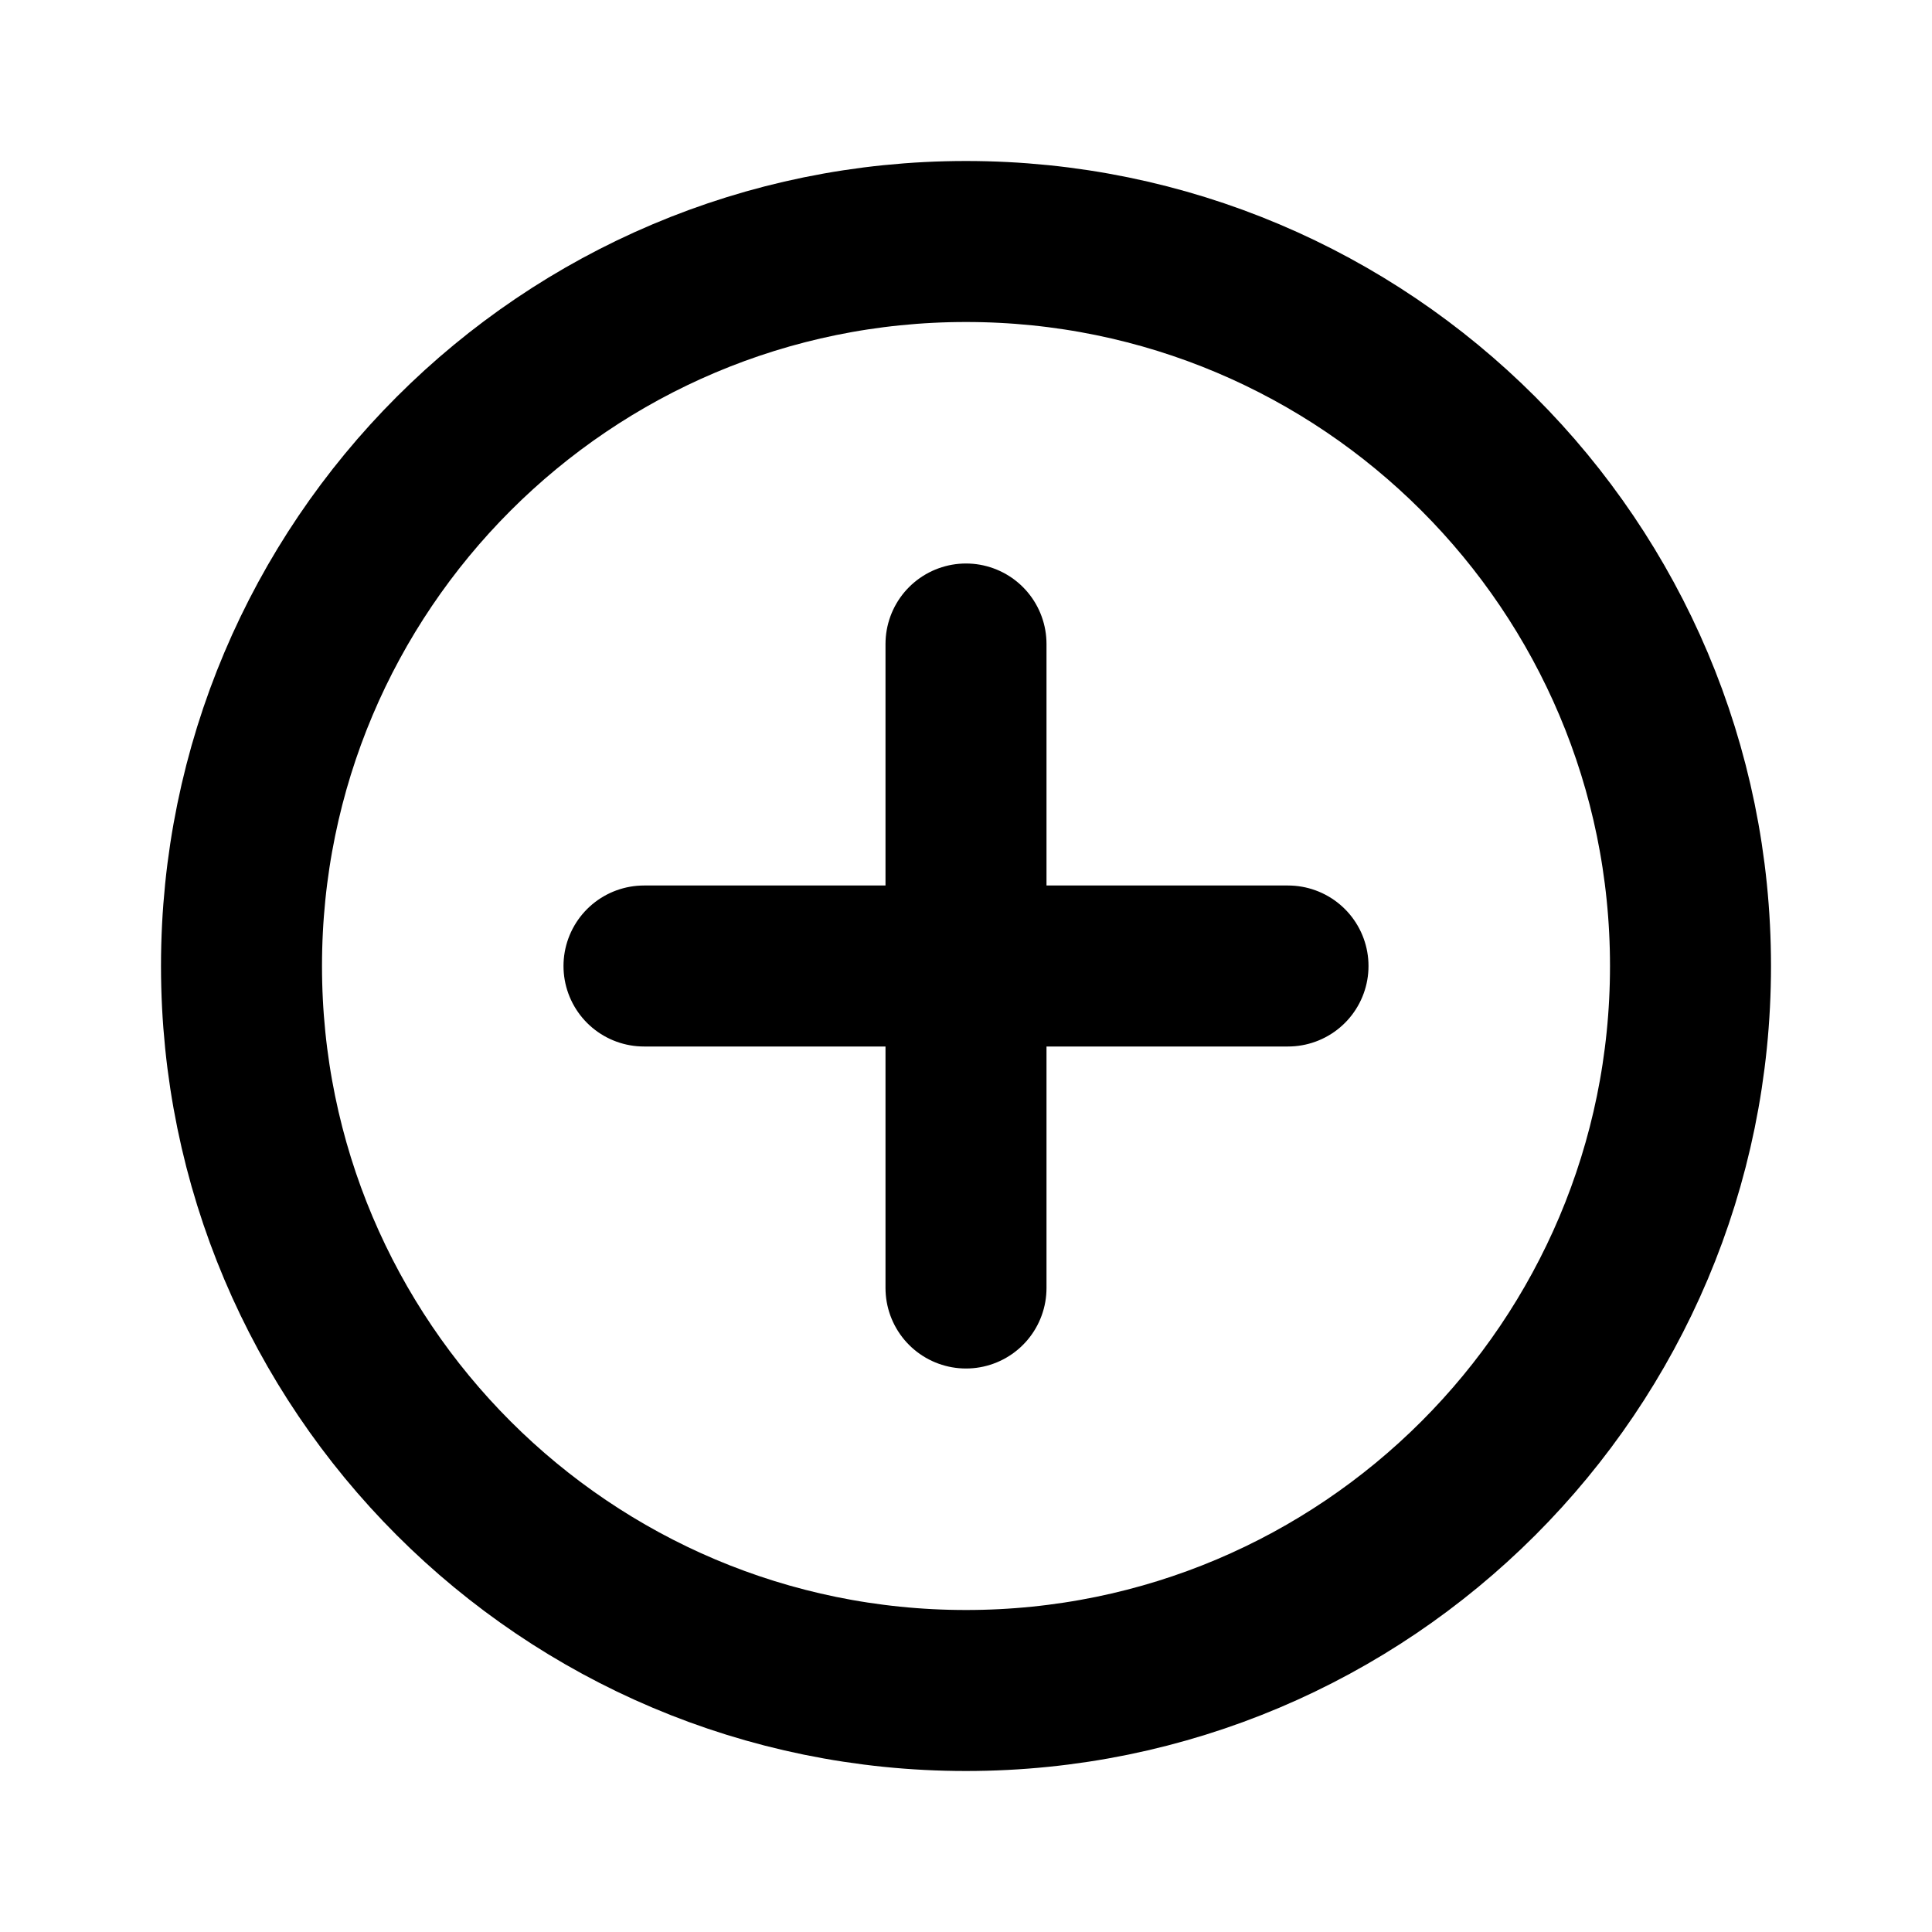
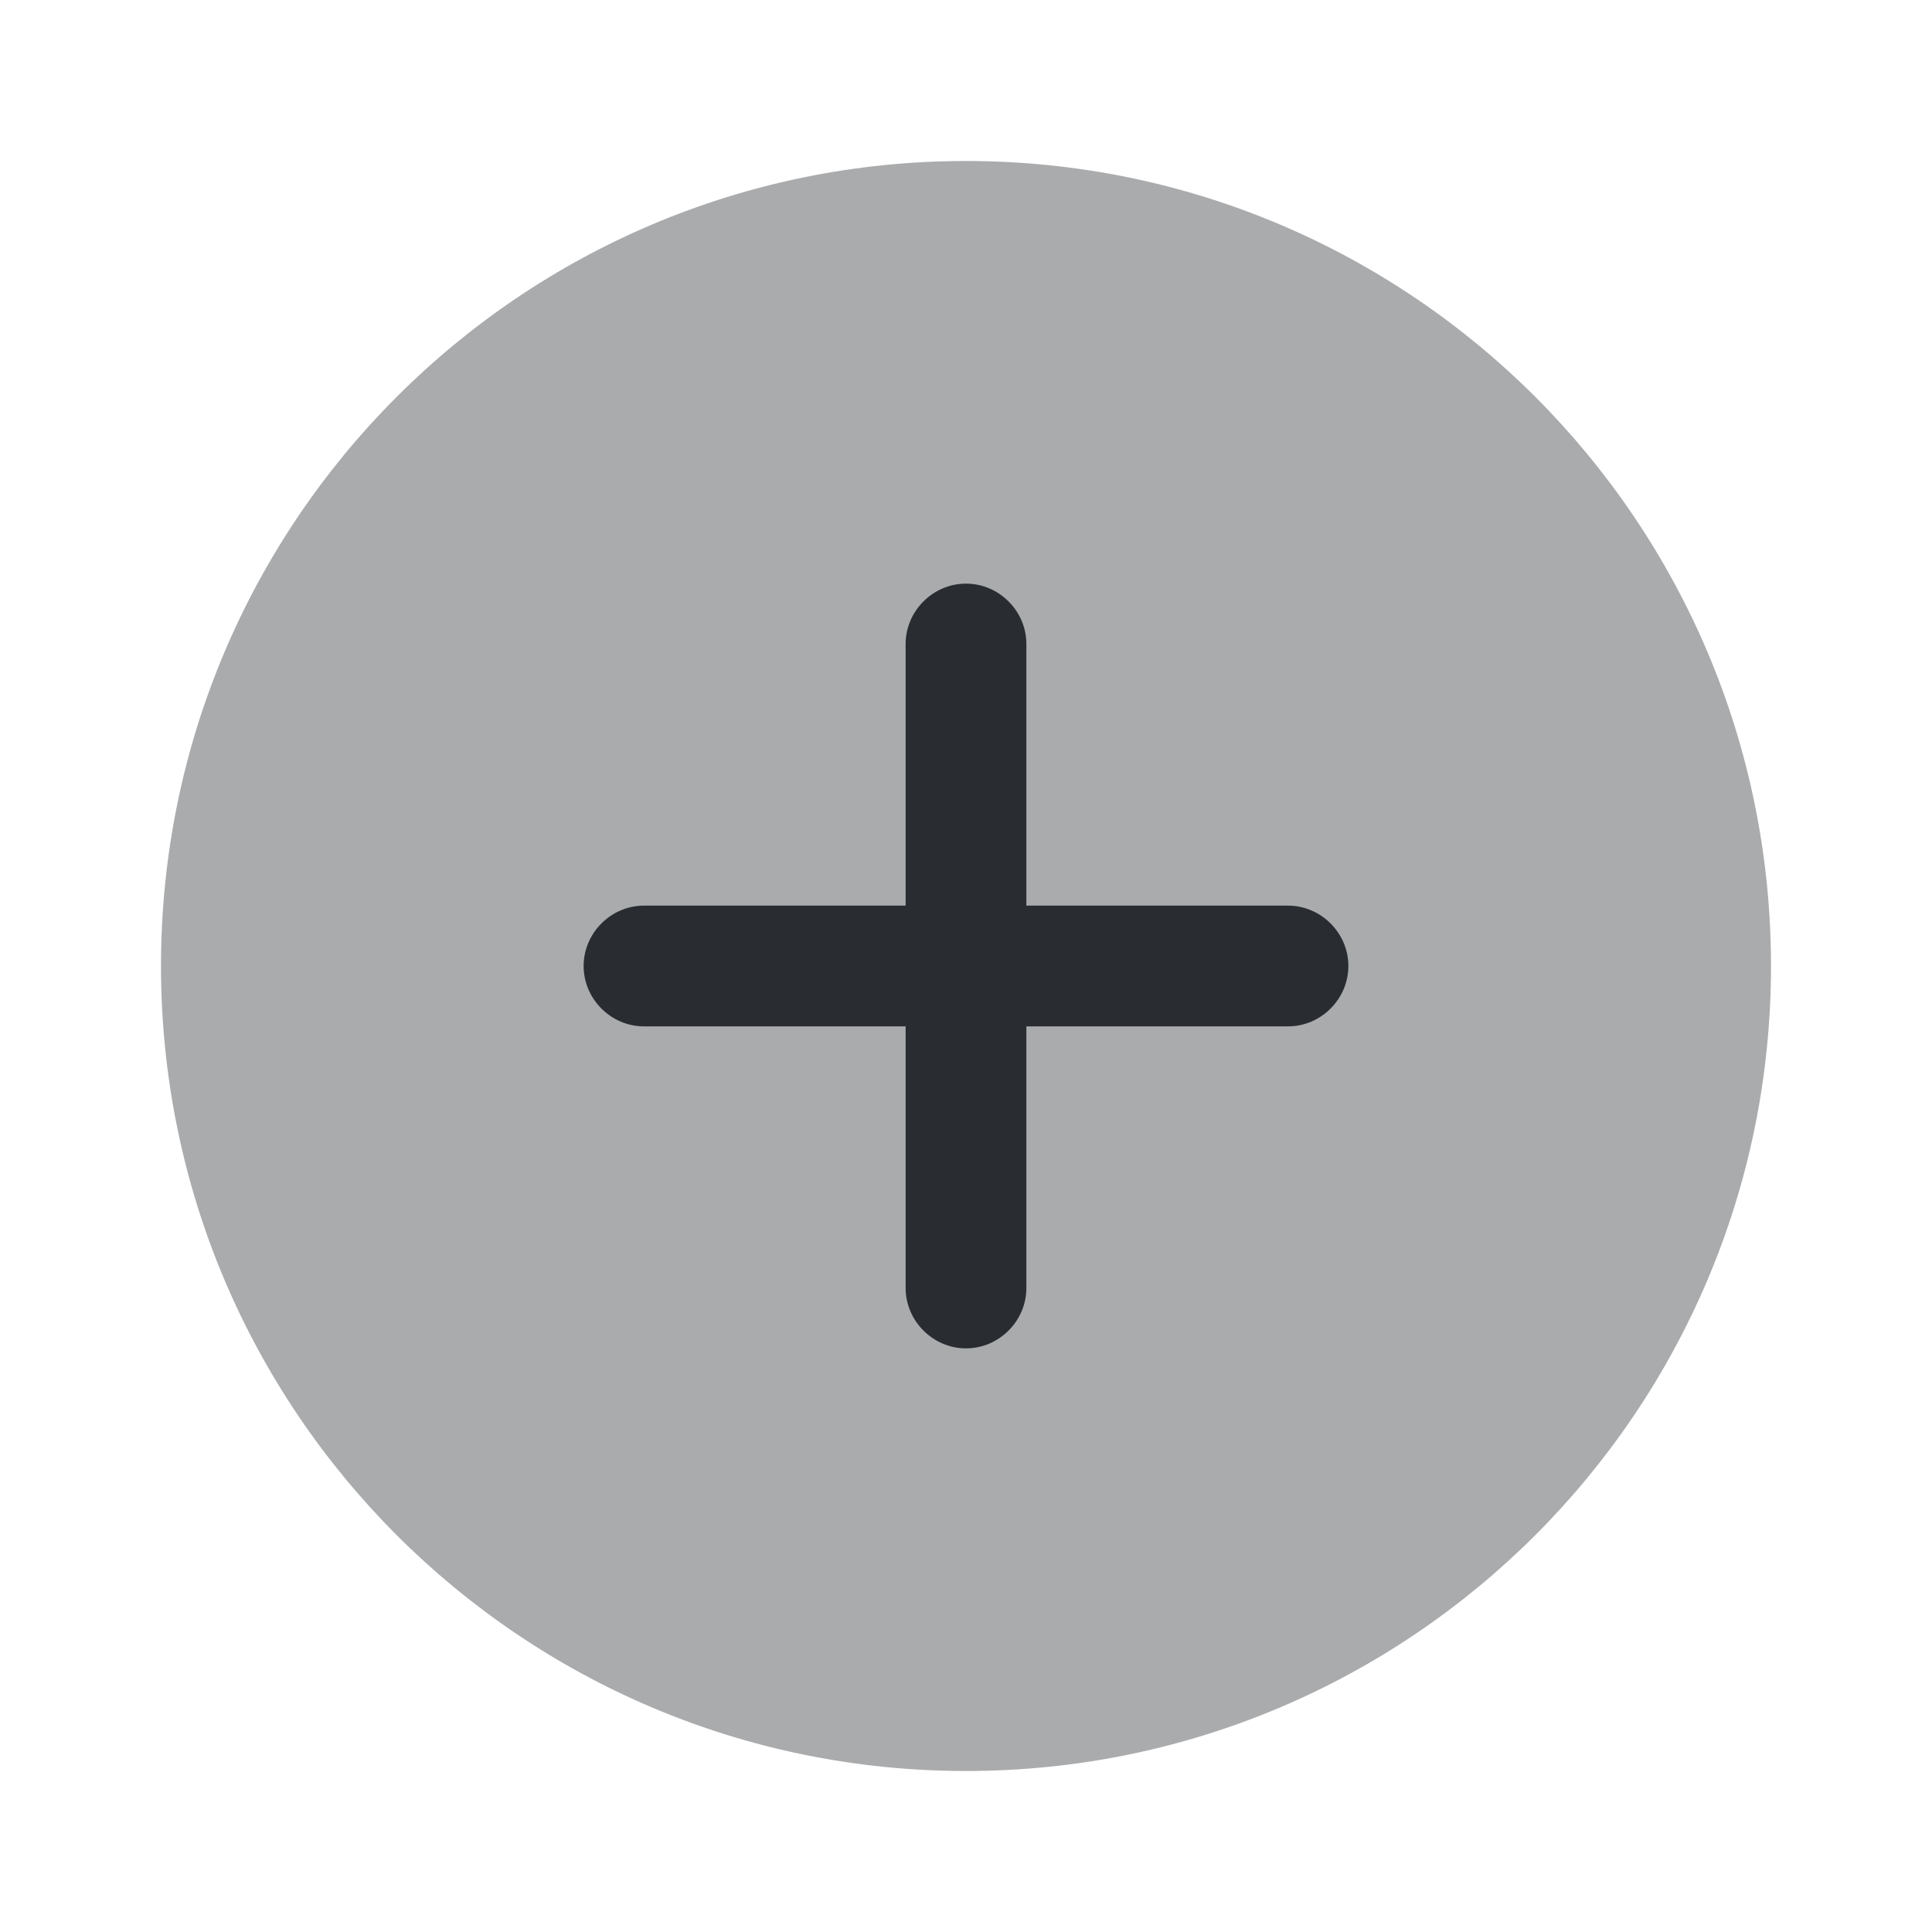
<svg xmlns="http://www.w3.org/2000/svg" width="800px" height="800px" viewBox="0 0 24 24" fill="none">
-   <g id="Edit / Add_Plus_Circle">
-     <path id="Vector" d="M8 12H12M12 12H16M12 12V16M12 12V8M12 21C7.029 21 3 16.971 3 12C3 7.029 7.029 3 12 3C16.971 3 21 7.029 21 12C21 16.971 16.971 21 12 21Z" stroke="#000000" stroke-width="2" stroke-linecap="round" stroke-linejoin="round" />
-   </g>
+   <path opacity="0.4" d="M12 22C17.523 22 22 17.523 22 12C22 6.477 17.523 2 12 2C6.477 2 2 6.477 2 12C2 17.523 6.477 22 12 22Z" fill="#292D32" />
+   <path d="M16 11.25H12.75V8C12.75 7.59 12.41 7.25 12 7.25C11.59 7.25 11.25 7.59 11.25 8V11.25H8C7.59 11.25 7.25 11.59 7.25 12C7.25 12.41 7.59 12.75 8 12.75H11.25V16C11.25 16.41 11.59 16.75 12 16.75C12.41 16.75 12.75 16.41 12.75 16V12.75H16C16.41 12.75 16.75 12.41 16.75 12C16.75 11.59 16.41 11.25 16 11.25Z" fill="#292D32" />
</svg>
